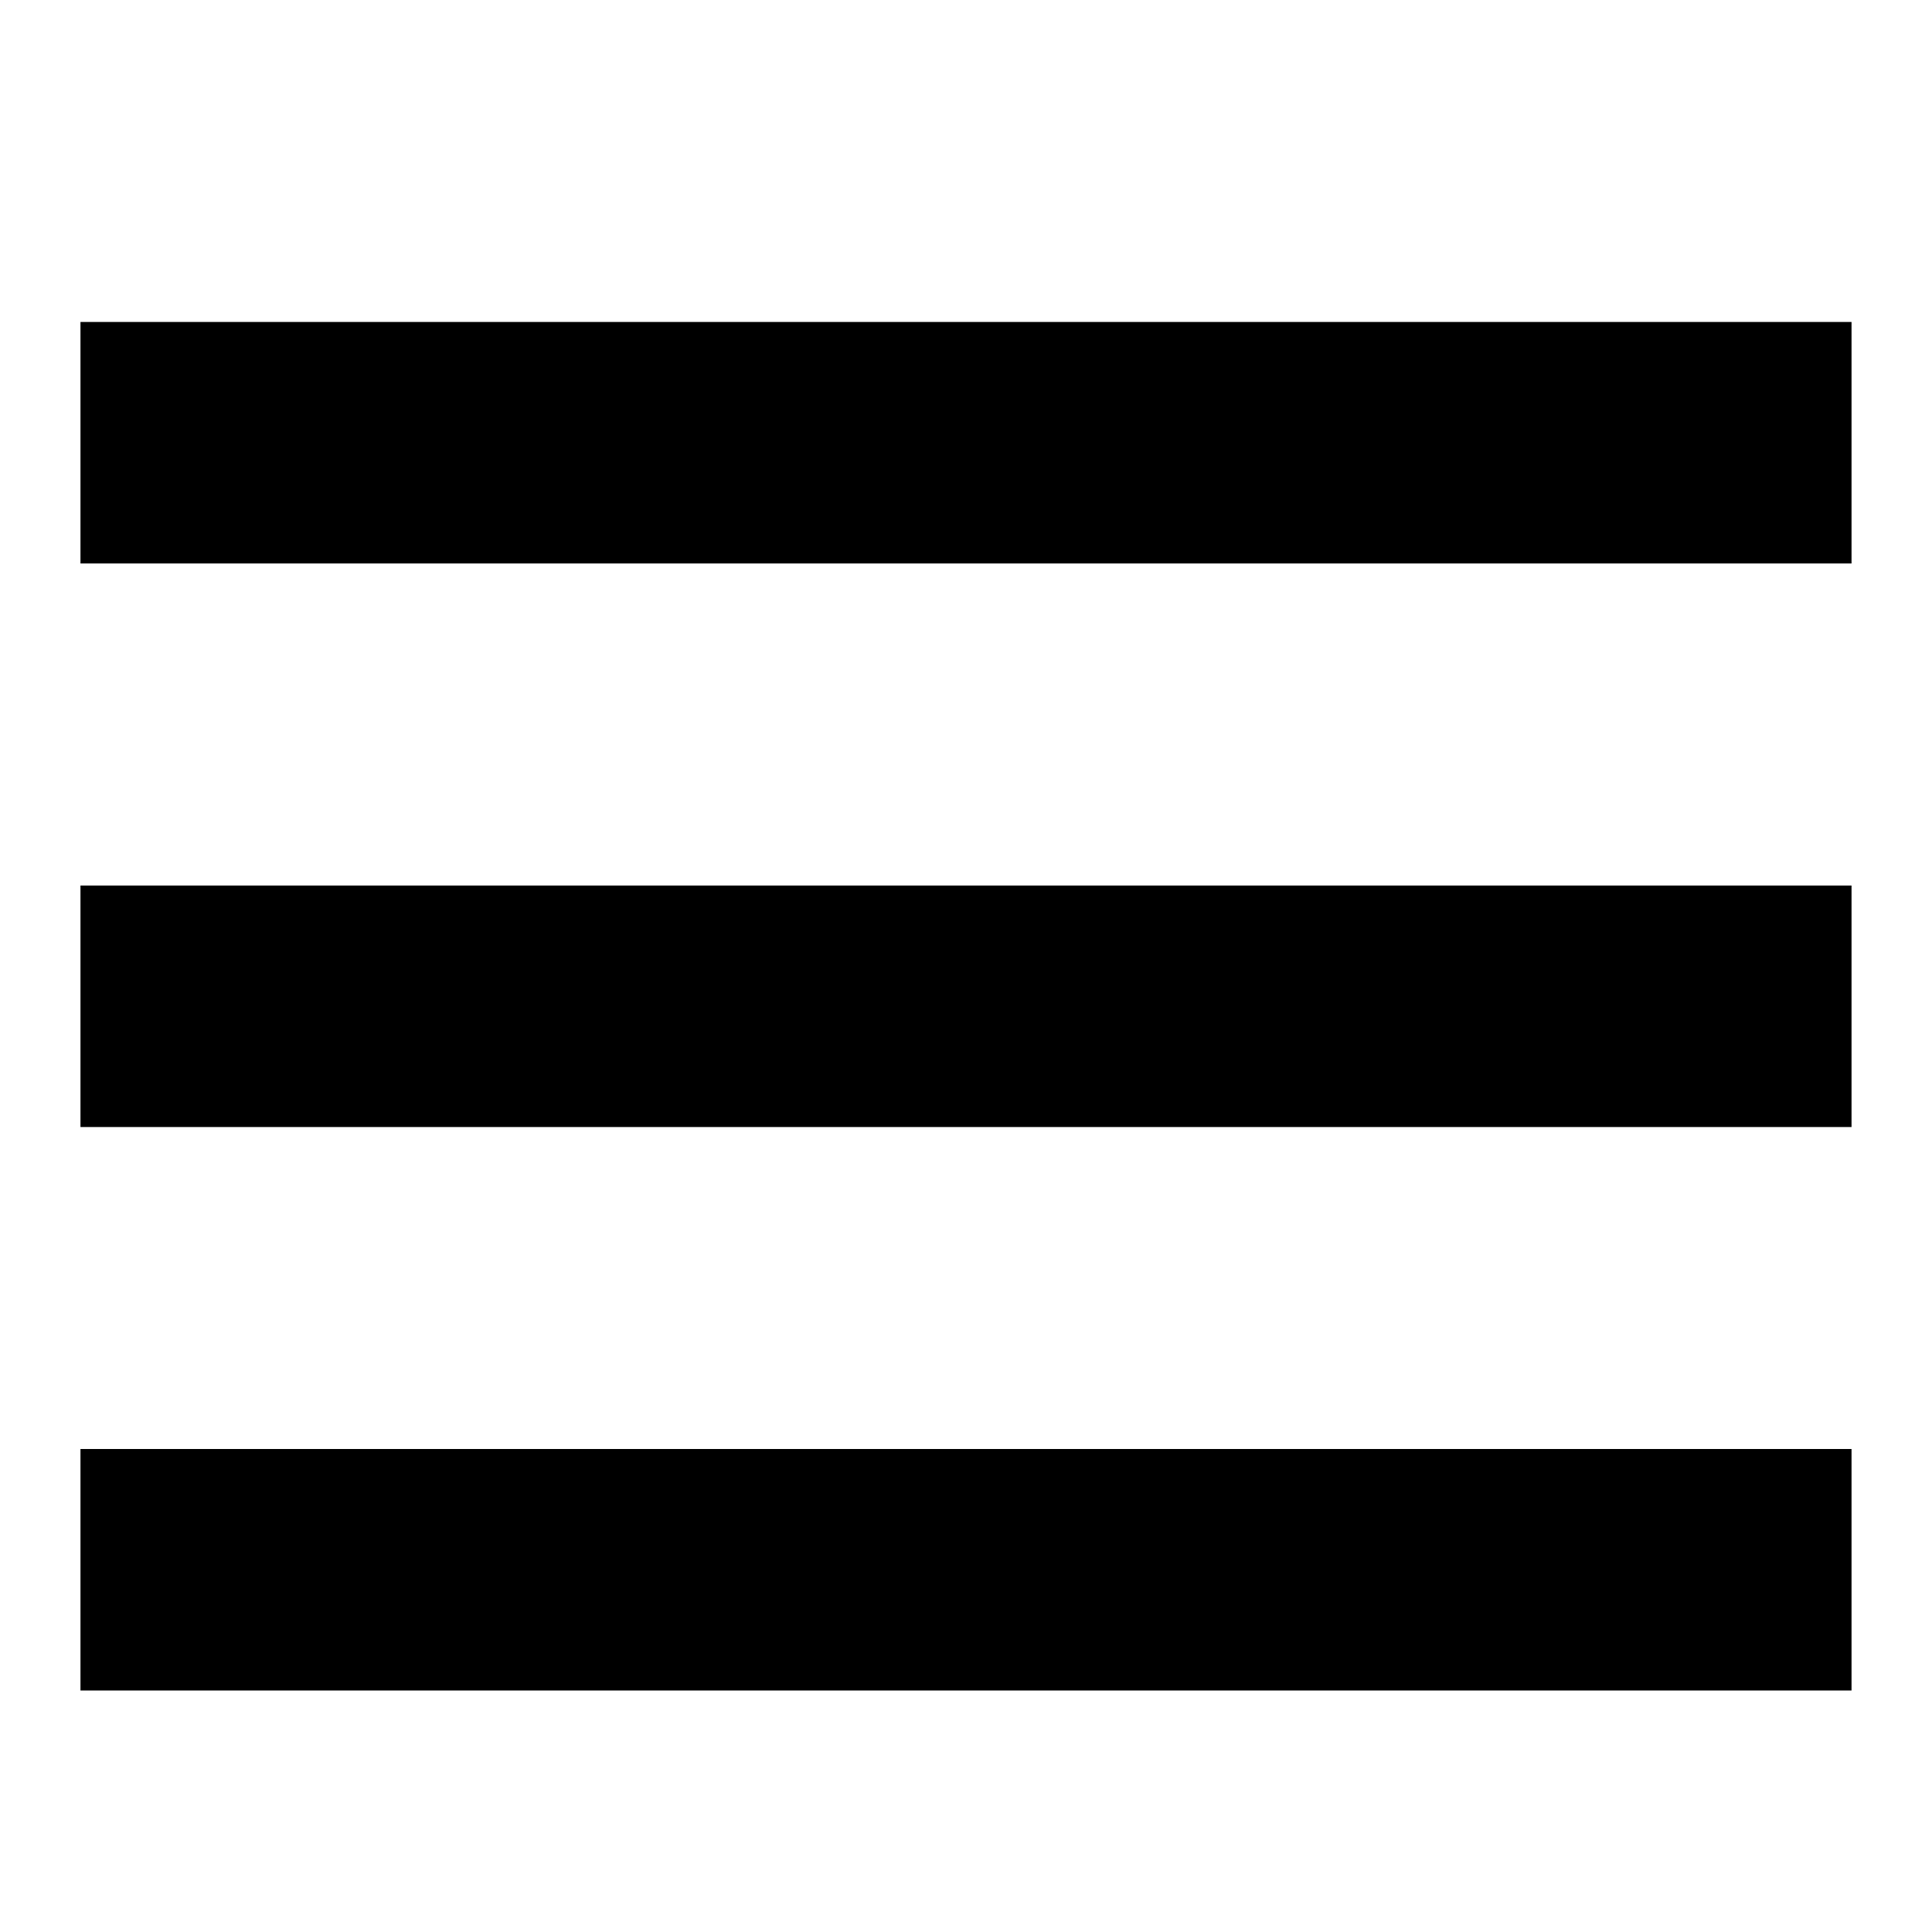
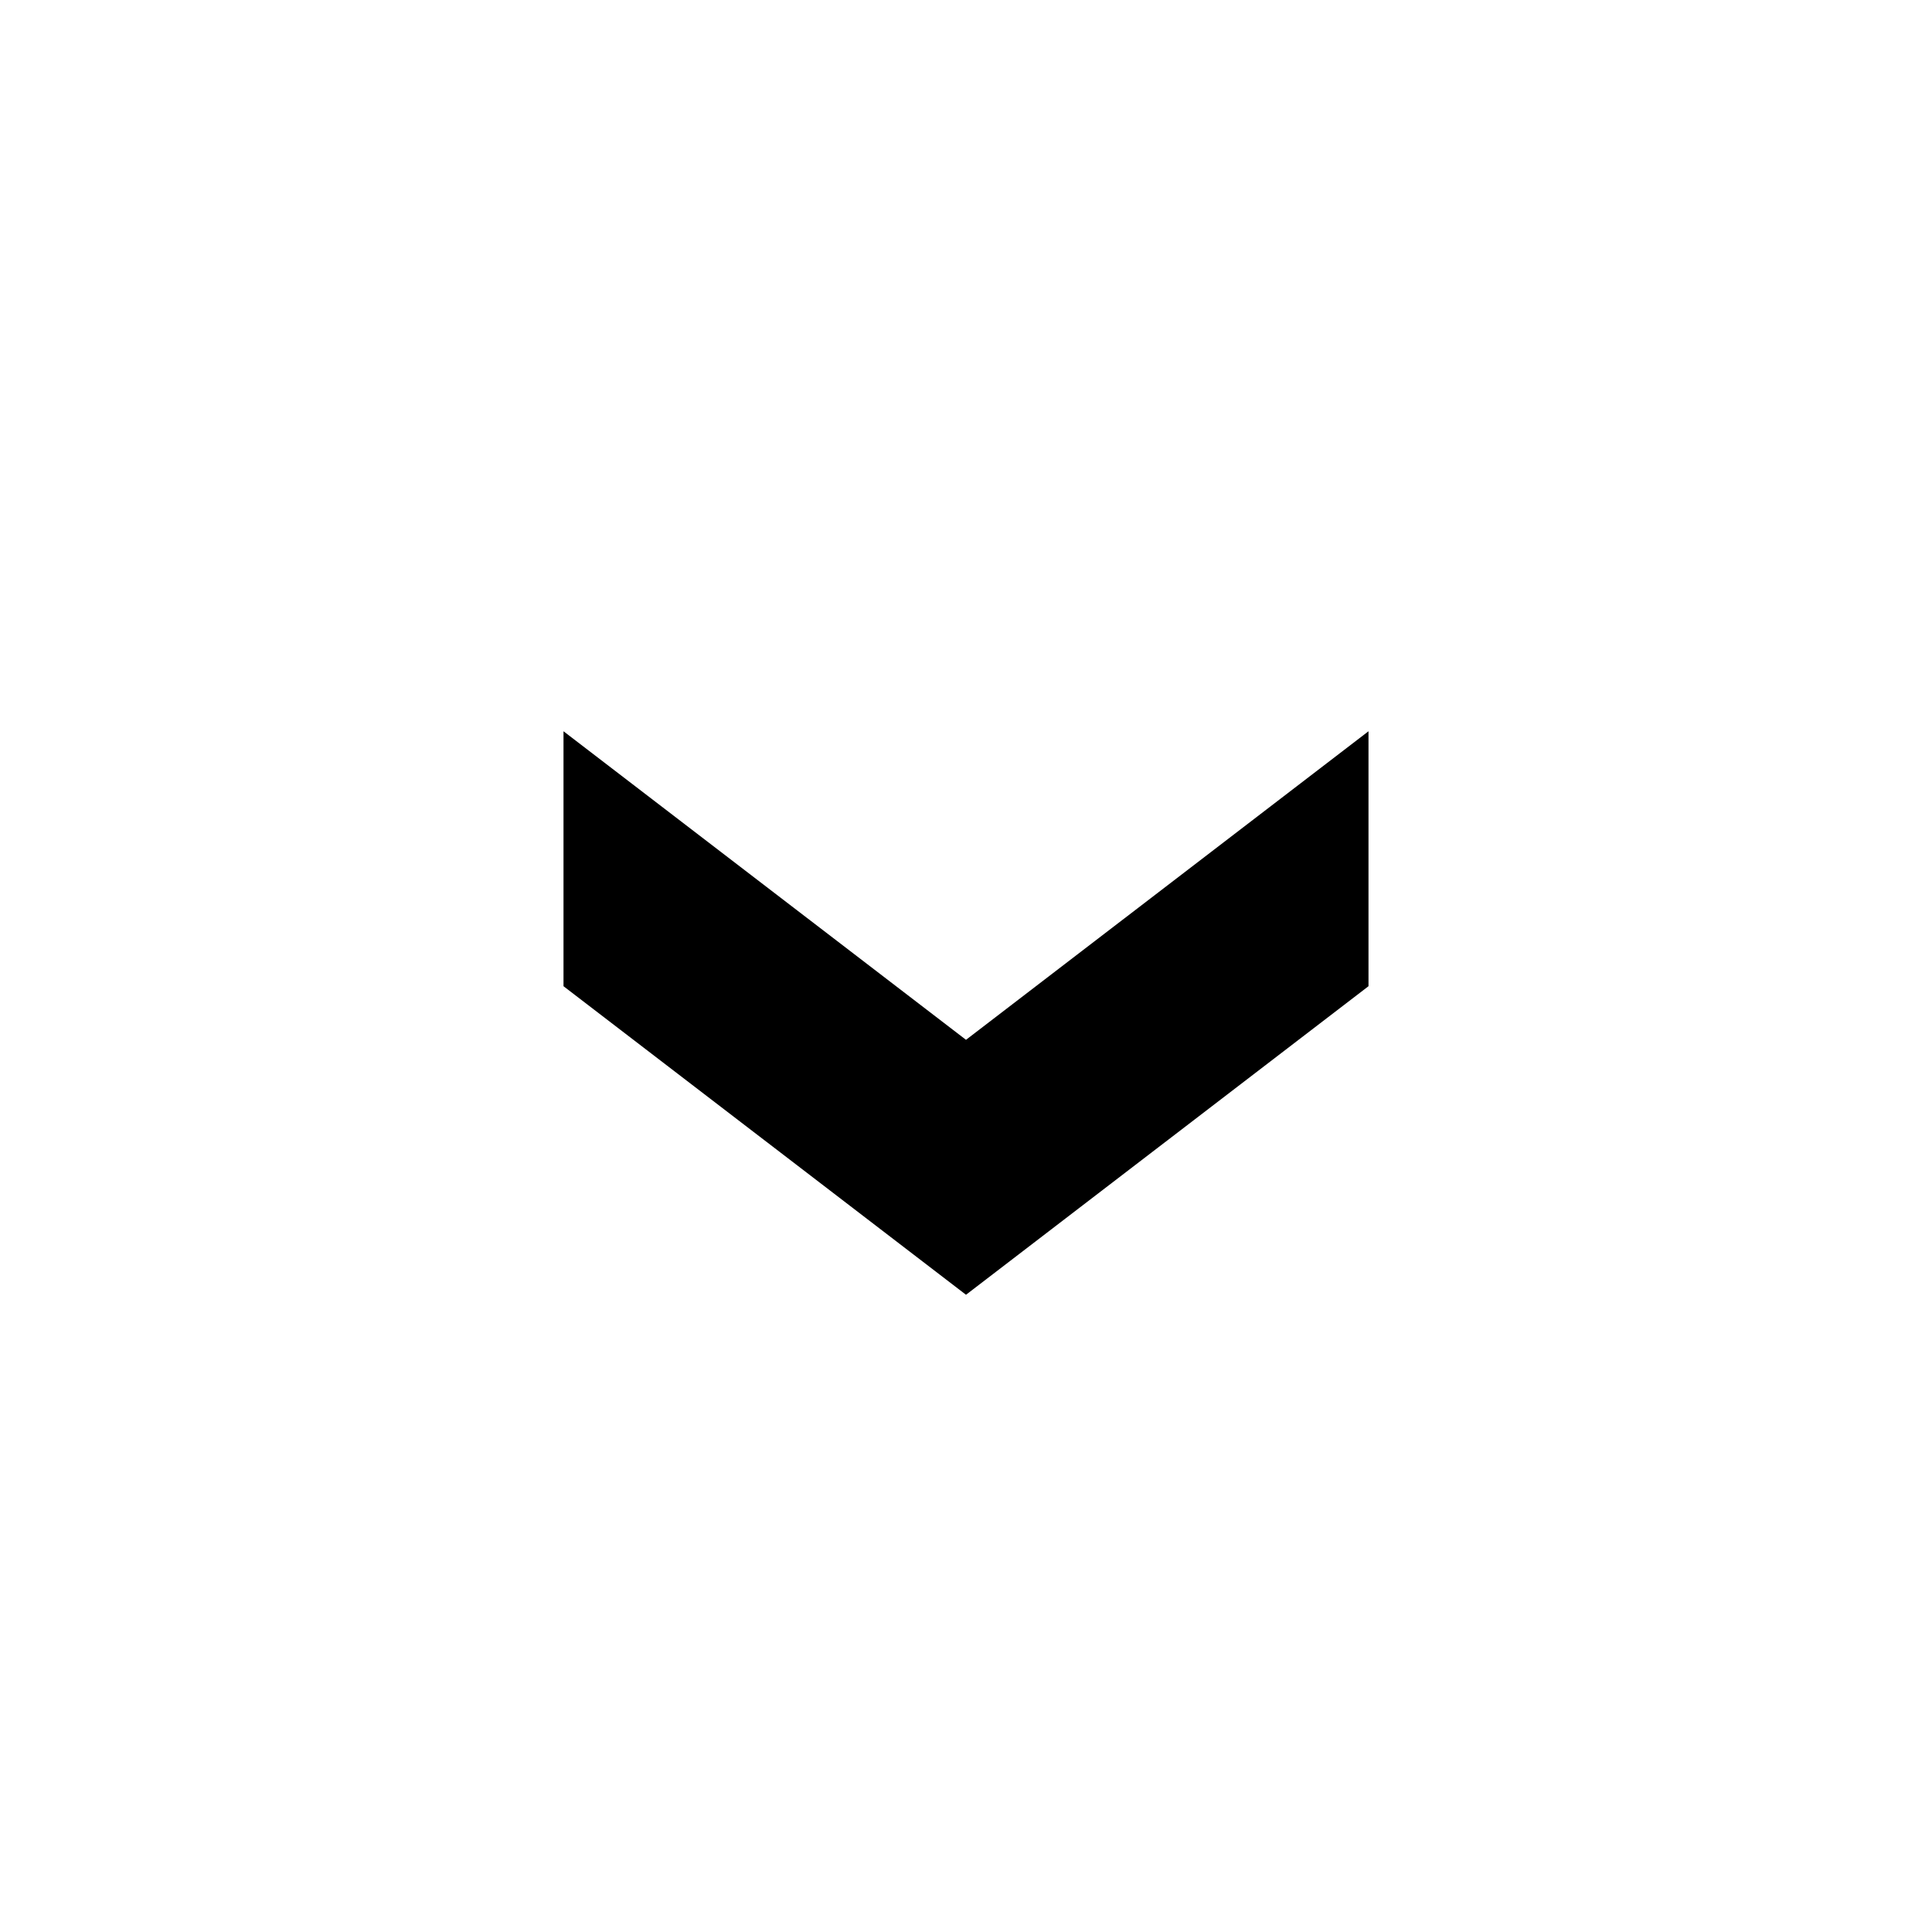
- <svg xmlns="http://www.w3.org/2000/svg" aria-hidden="true" focusable="false" width="20" height="20" viewBox="0 0 20 20" fill="currentColor">
-   <path d="M19.167 3.333H.833v2.5h18.334v-2.5zm0 5.834H.833v2.5h18.334v-2.5zM.833 15h18.334v2.5H.833V15z" />
+ <svg xmlns="http://www.w3.org/2000/svg" width="24px" height="24px" fill="none" viewBox="0 0 24 24" aria-hidden="true" focusable="false">
+   <path d="M17 11.749V14.916L12 11.083L7 14.916V11.749L12 7.916L17 11.749Z" fill="#000000" transform="rotate(180, 12, 12)" />
</svg>
